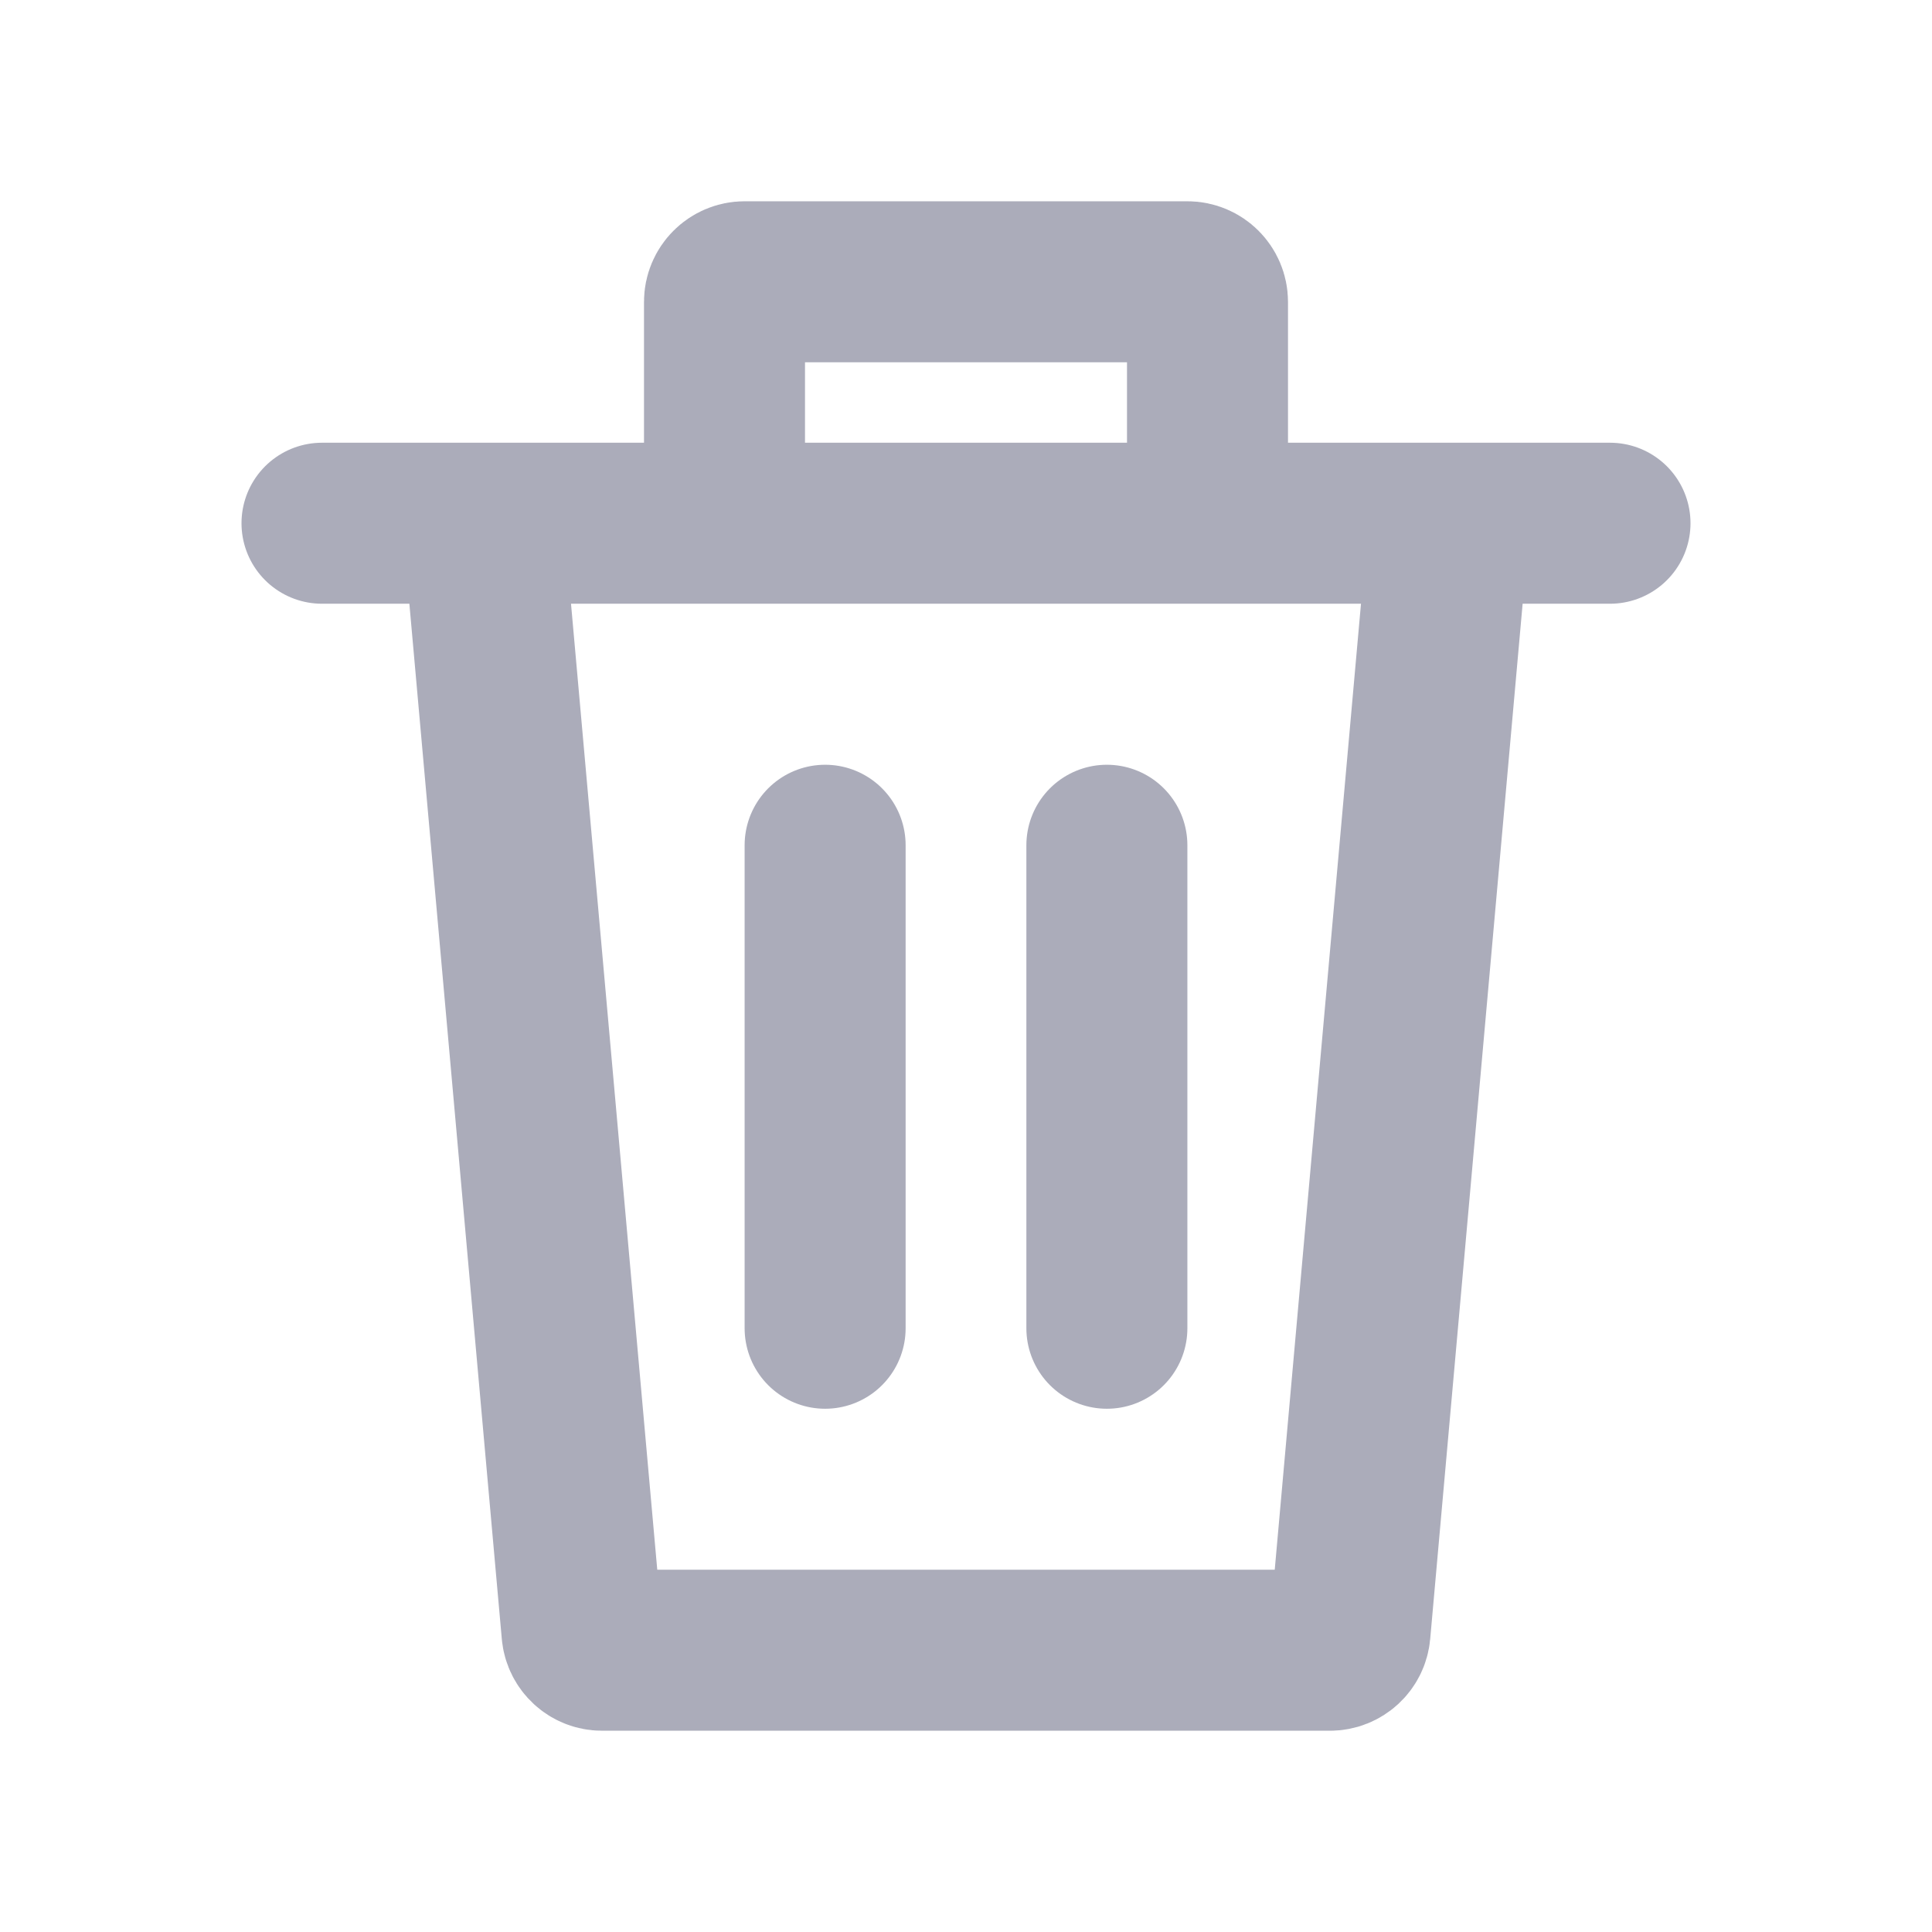
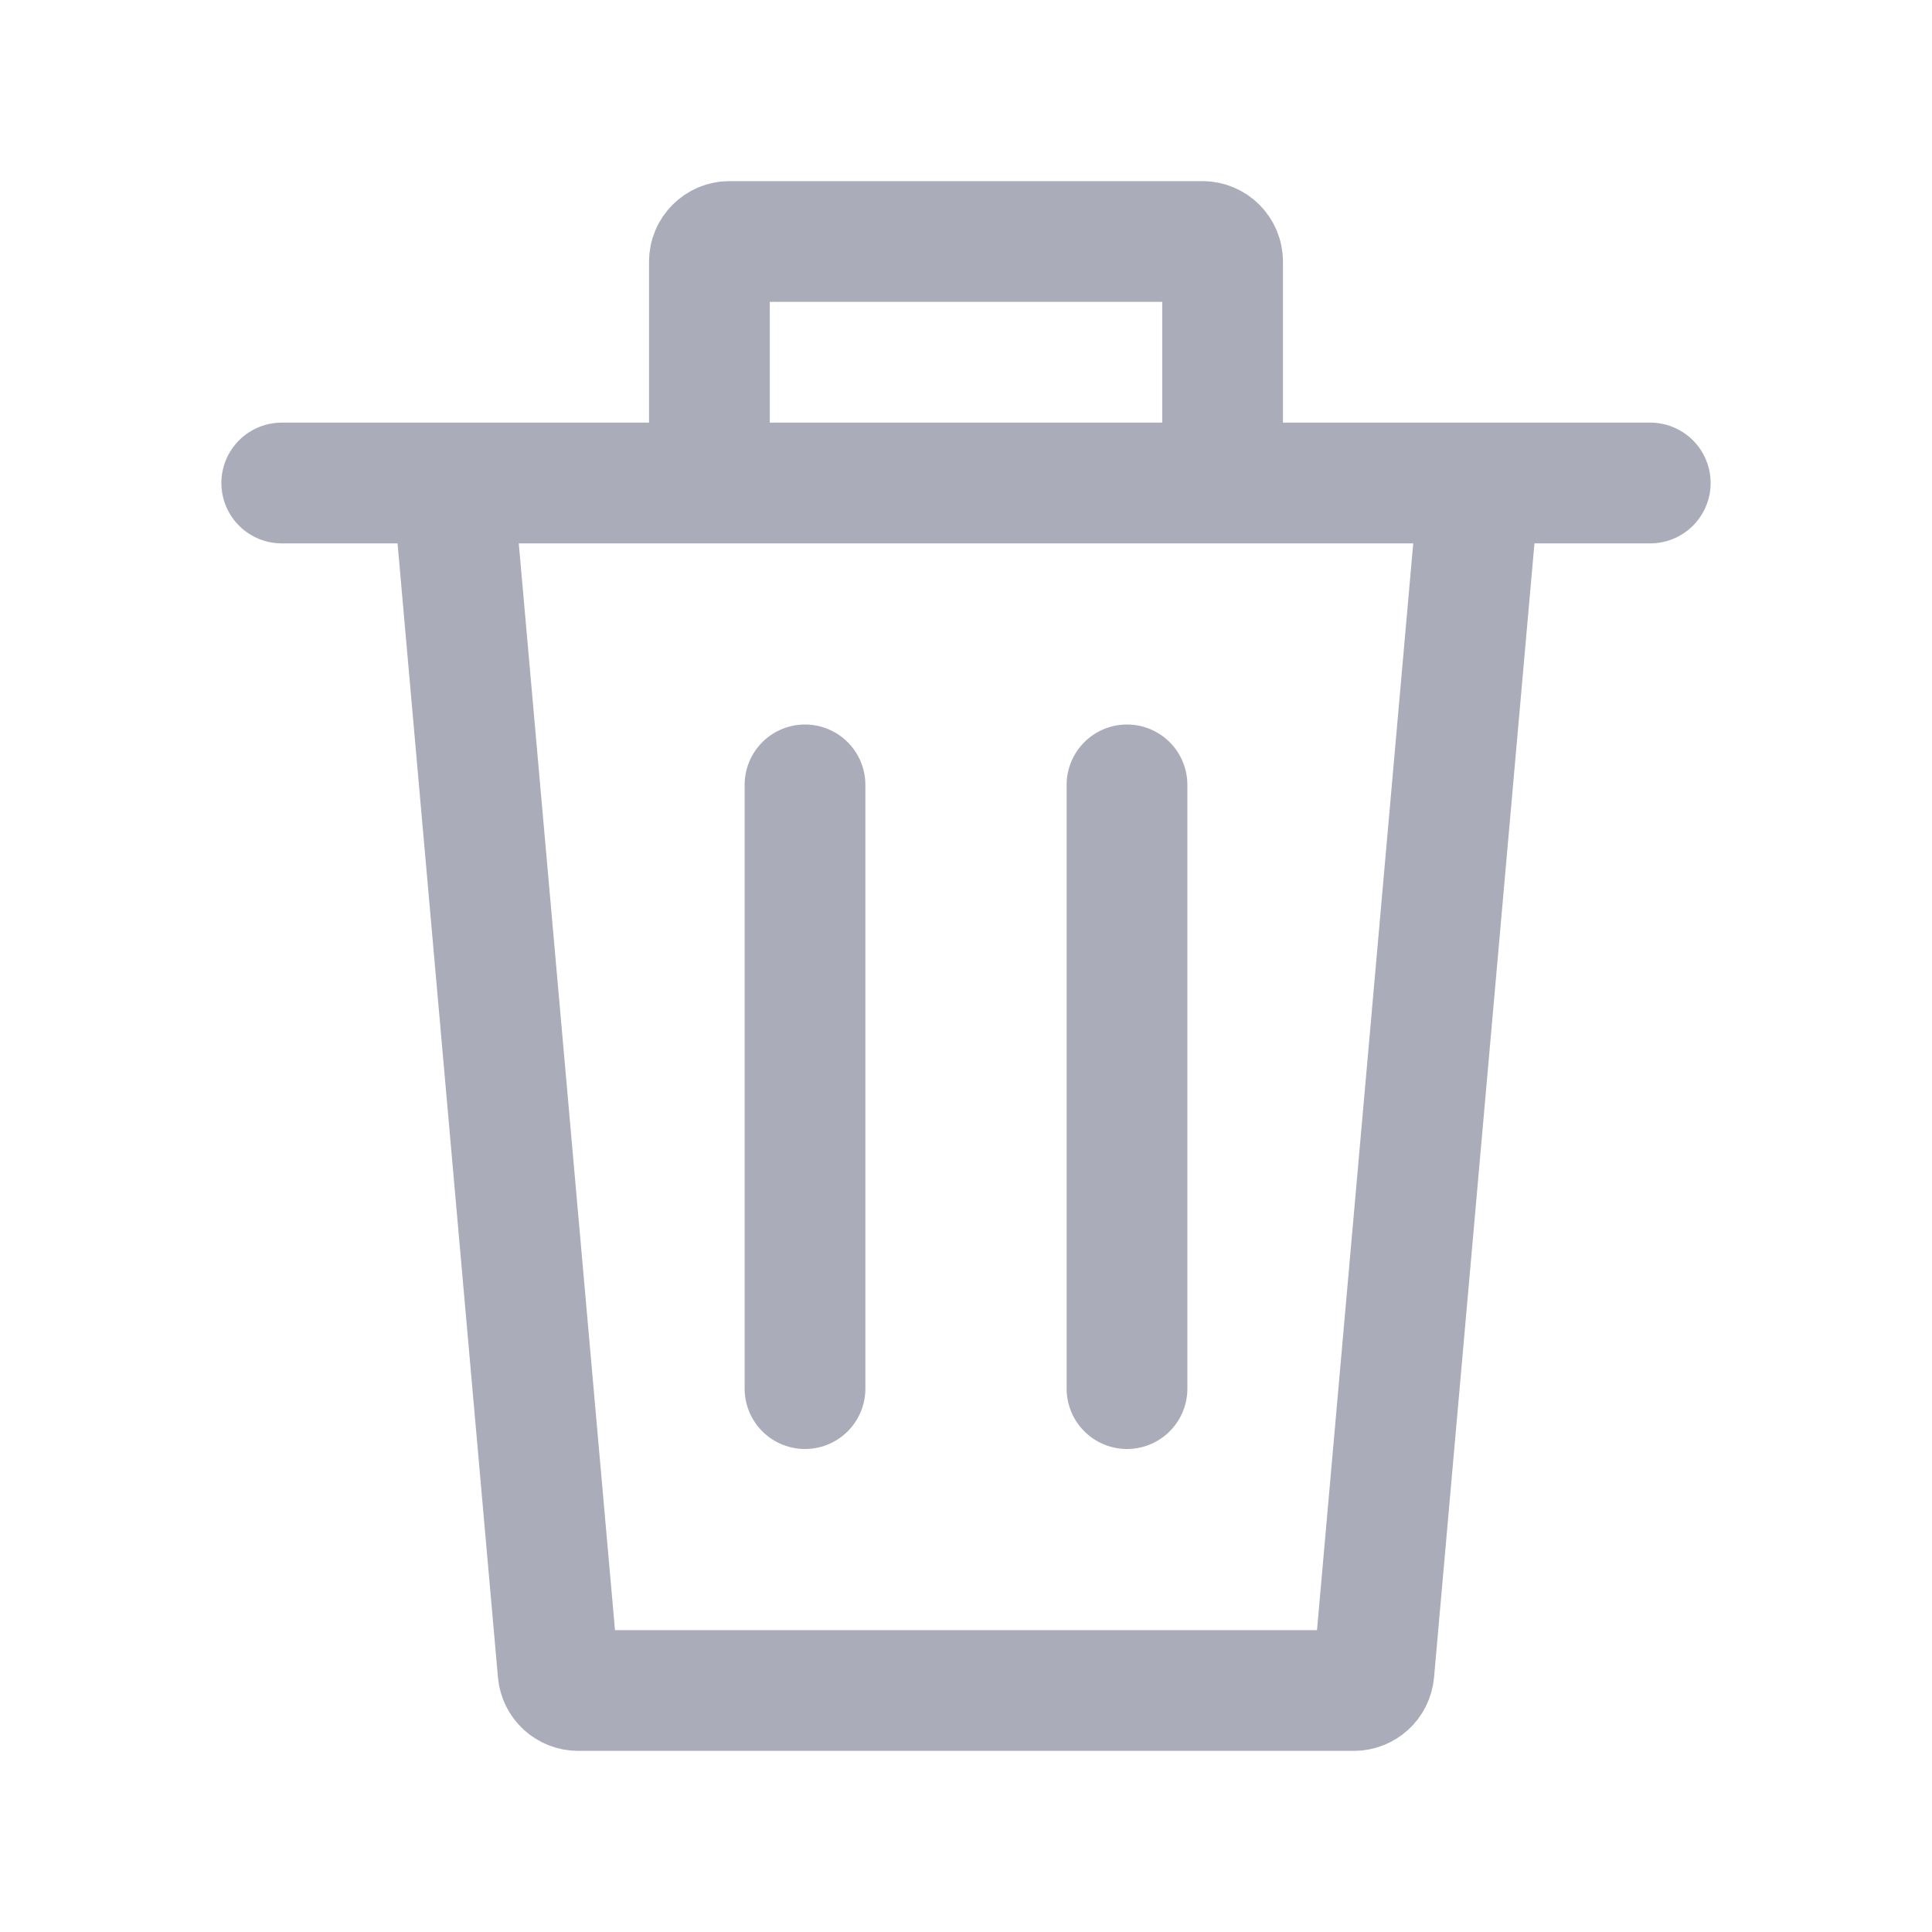
<svg xmlns="http://www.w3.org/2000/svg" width="96" height="96" viewBox="0 0 96 96" fill="none">
-   <path d="M24 25.999L28.919 81.088C28.965 81.603 29.397 81.999 29.915 81.999H66.085C66.603 81.999 67.035 81.603 67.081 81.088L72 25.999M24 25.999H36M24 25.999H16M72 25.999H60M72 25.999H80M36 25.999H48H60M36 25.999V15.001C36 14.449 36.448 14.001 37 14.001H59C59.552 14.001 60 14.449 60 15.001V25.999" stroke="#ABACBA" stroke-width="8" stroke-linecap="round" />
-   <path d="M41 42V66" stroke="#ABACBA" stroke-width="8" stroke-linecap="round" />
-   <path d="M55 42V66" stroke="#ABACBA" stroke-width="8" stroke-linecap="round" />
+   <path d="M22.5 24L27.732 83.088C27.777 83.604 28.21 84 28.728 84H67.272C67.79 84 68.222 83.604 68.268 83.088L73.5 24M22.5 24H35.25M22.5 24H14M73.5 24H60.75M73.5 24H82M35.25 24H48H60.75M35.25 24V13C35.25 12.448 35.698 12 36.25 12H59.75C60.302 12 60.75 12.448 60.75 13V24" stroke="#ABACBA" stroke-width="6" stroke-linecap="round" />
+   <path d="M40 39V69" stroke="#ABACBA" stroke-width="6" stroke-linecap="round" />
+   <path d="M56 39V69" stroke="#ABACBA" stroke-width="6" stroke-linecap="round" />
</svg>
